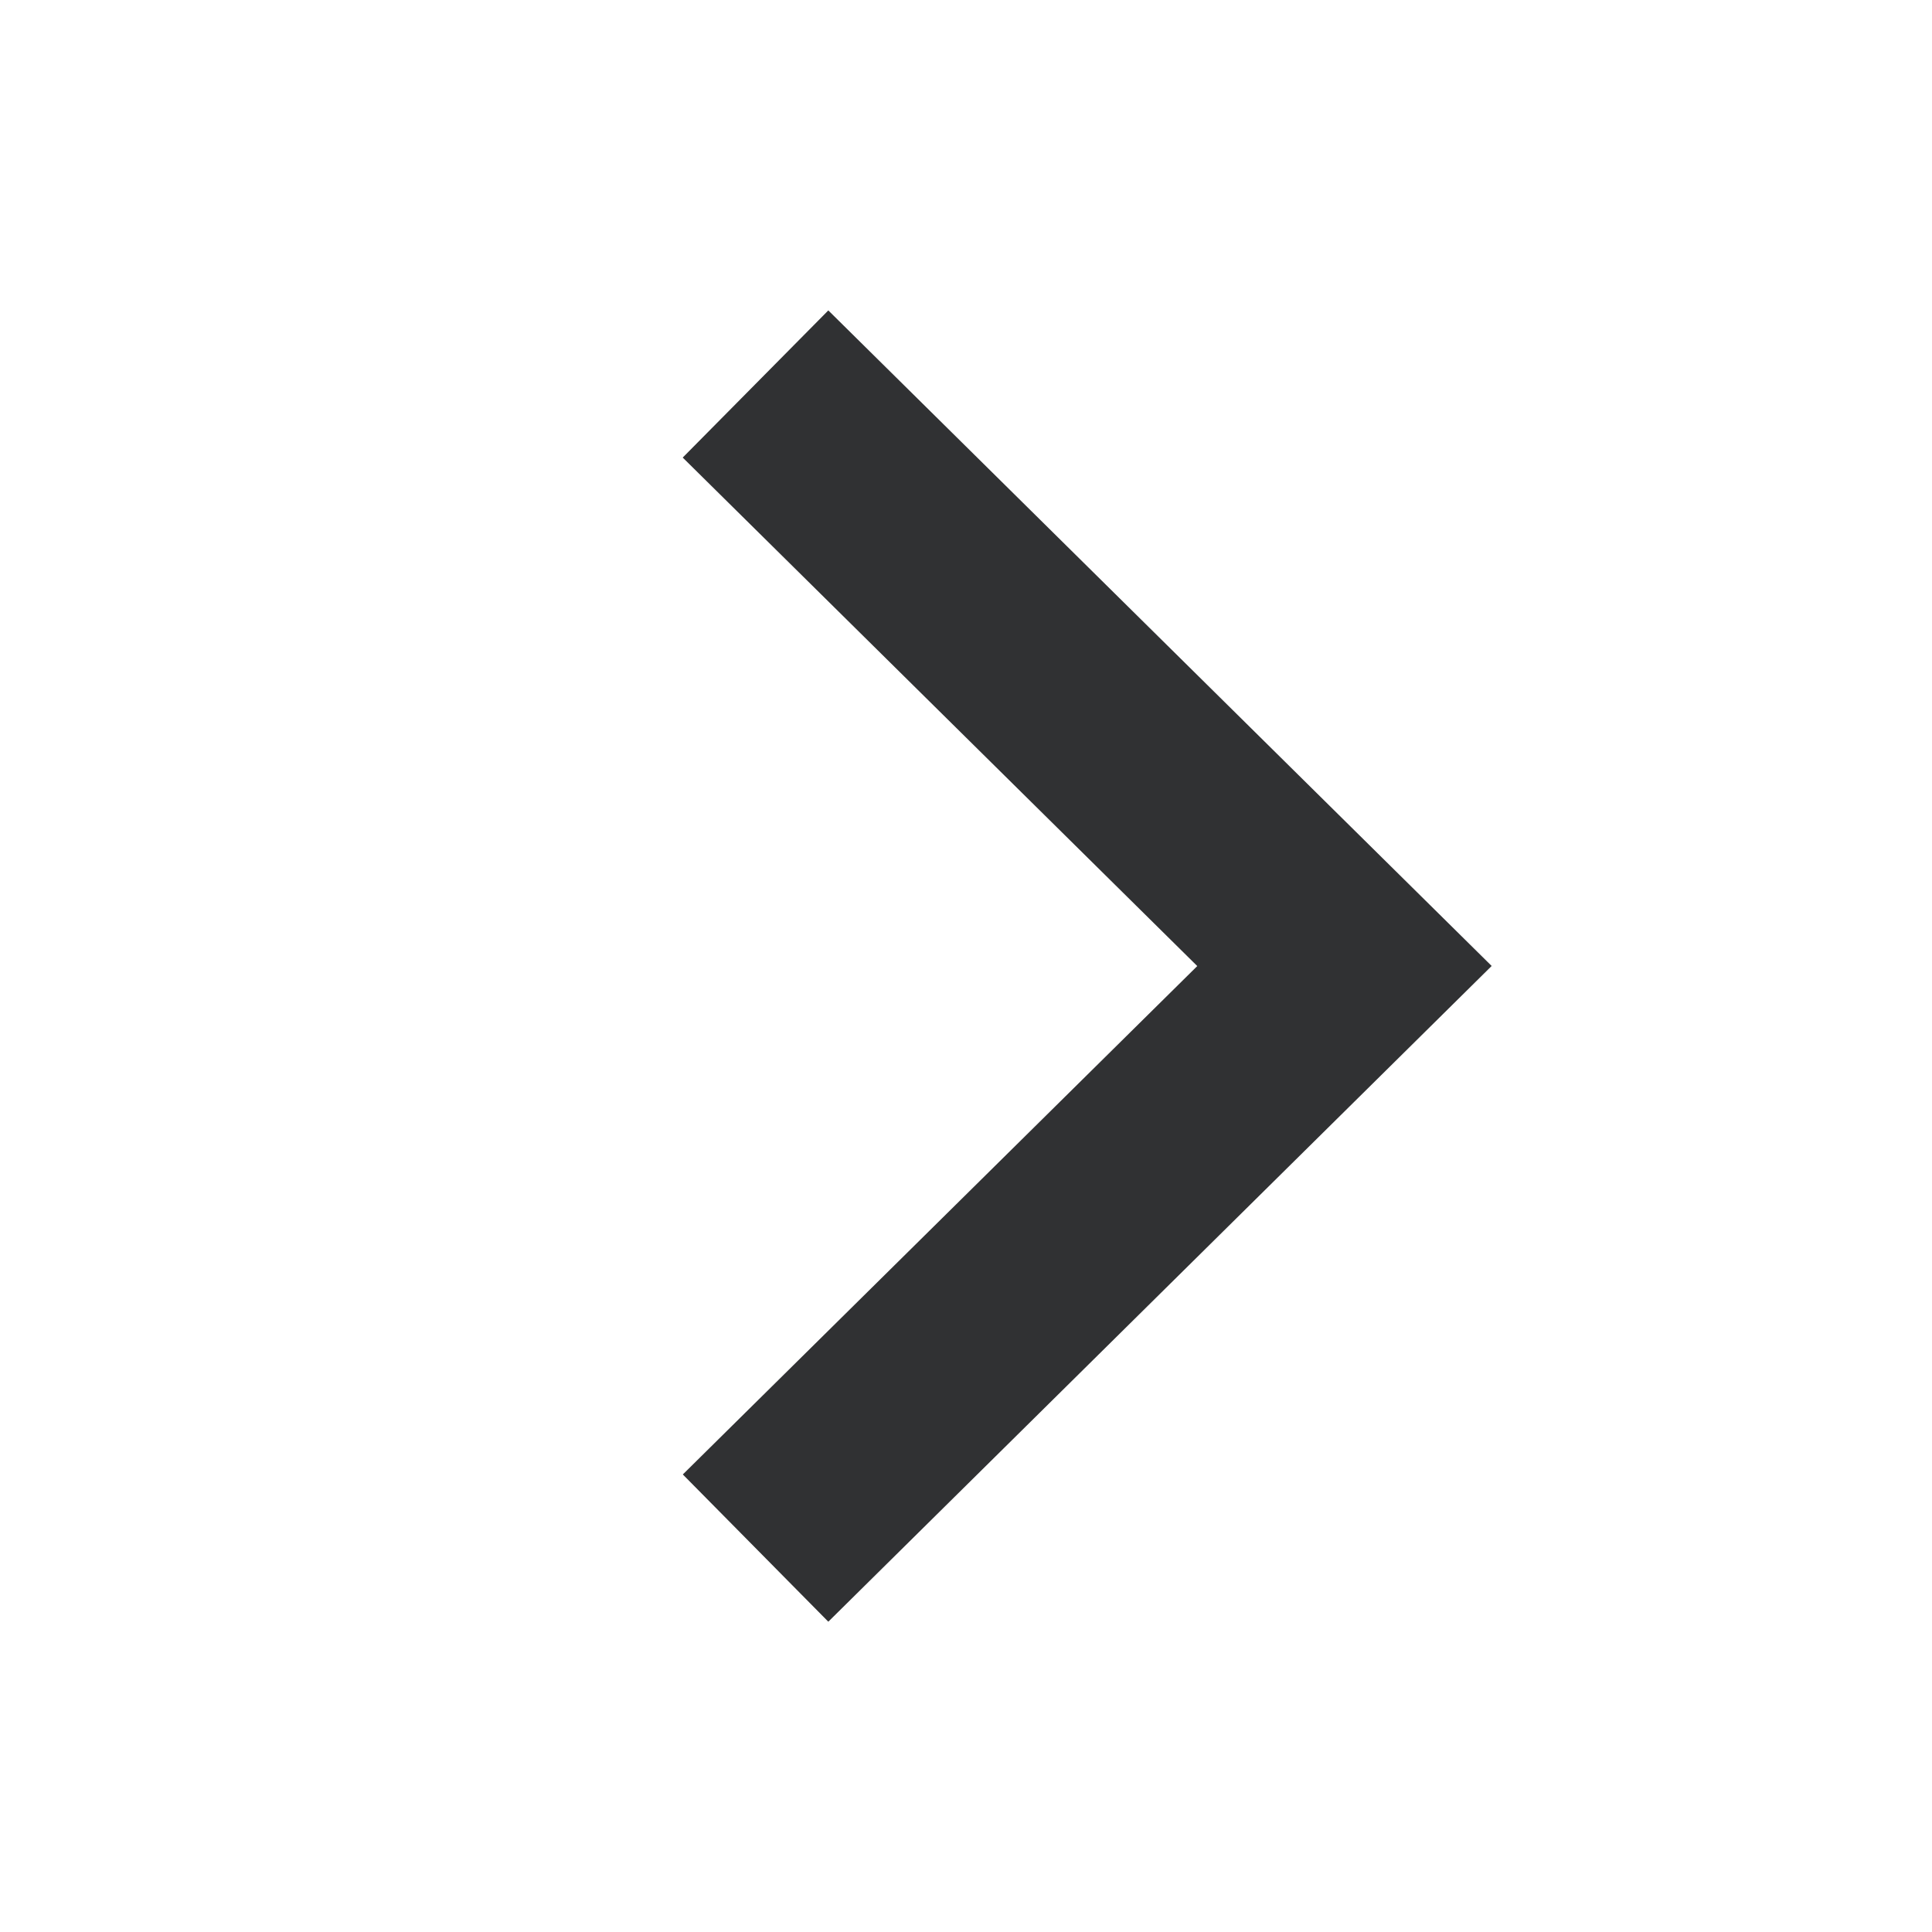
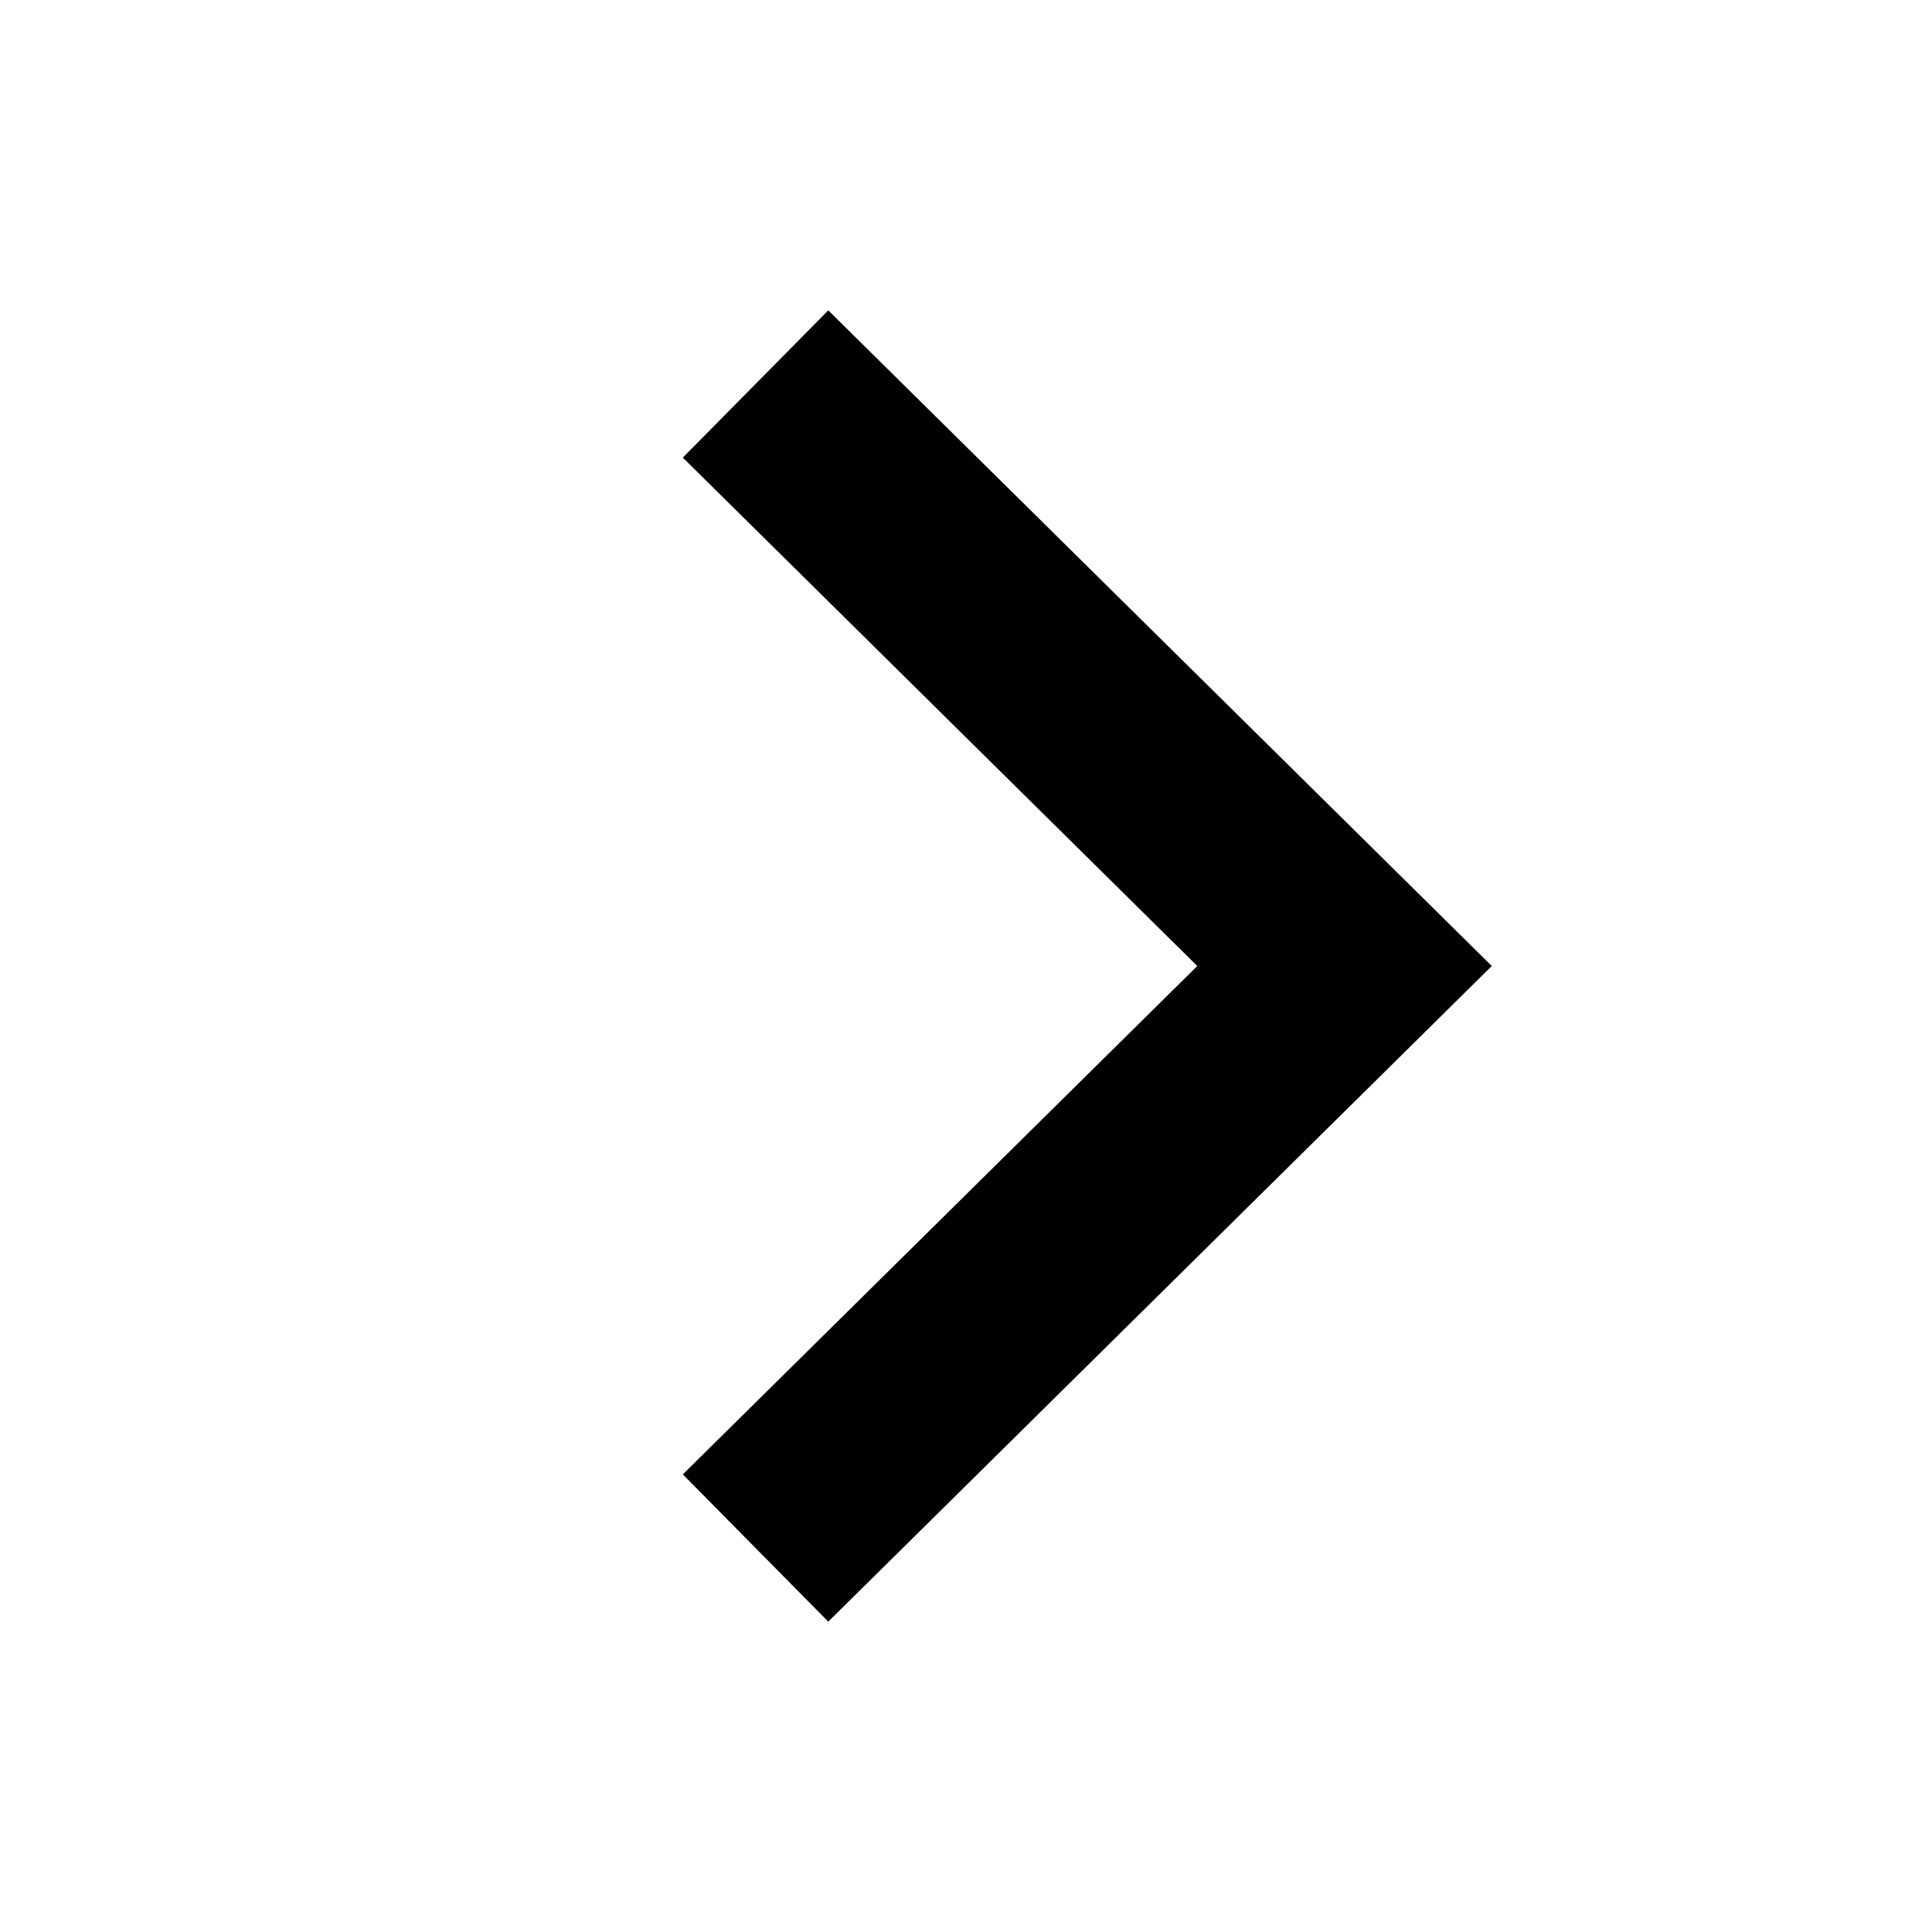
- <svg xmlns="http://www.w3.org/2000/svg" fill="none" version="1.1" width="14" height="14" viewBox="0 0 14 14">
+ <svg xmlns="http://www.w3.org/2000/svg" fill="none" width="14" height="14" viewBox="0 0 14 14">
  <defs>
-     <clipPath id="master_svg0_528_9979">
-       <rect x="0" y="0" width="14" height="14" rx="0" />
+     <clipPath id="a">
+       <rect width="14" height="14" rx="0" />
    </clipPath>
  </defs>
-   <g clip-path="url(#master_svg0_528_9979)">
-     <g transform="matrix(0.7071068,0.7071068,-0.7071068,0.7071068,3.560635,-3.081486)">
-       <path d="M10.746,3.512L10.715,8.753L12.215,8.762L12.254,2.003L5.496,2.043L5.504,3.543L10.746,3.512Z" fill-rule="evenodd" fill="#303133" fill-opacity="1" />
-     </g>
+   <g clip-path="url(#a)">
+     <path d="m8.676 7-3.728 3.684 1.054 1.067L10.81 7 6.002 2.249 4.948 3.316 8.676 7Z" fill-rule="evenodd" fill="currentColor" />
  </g>
</svg>
